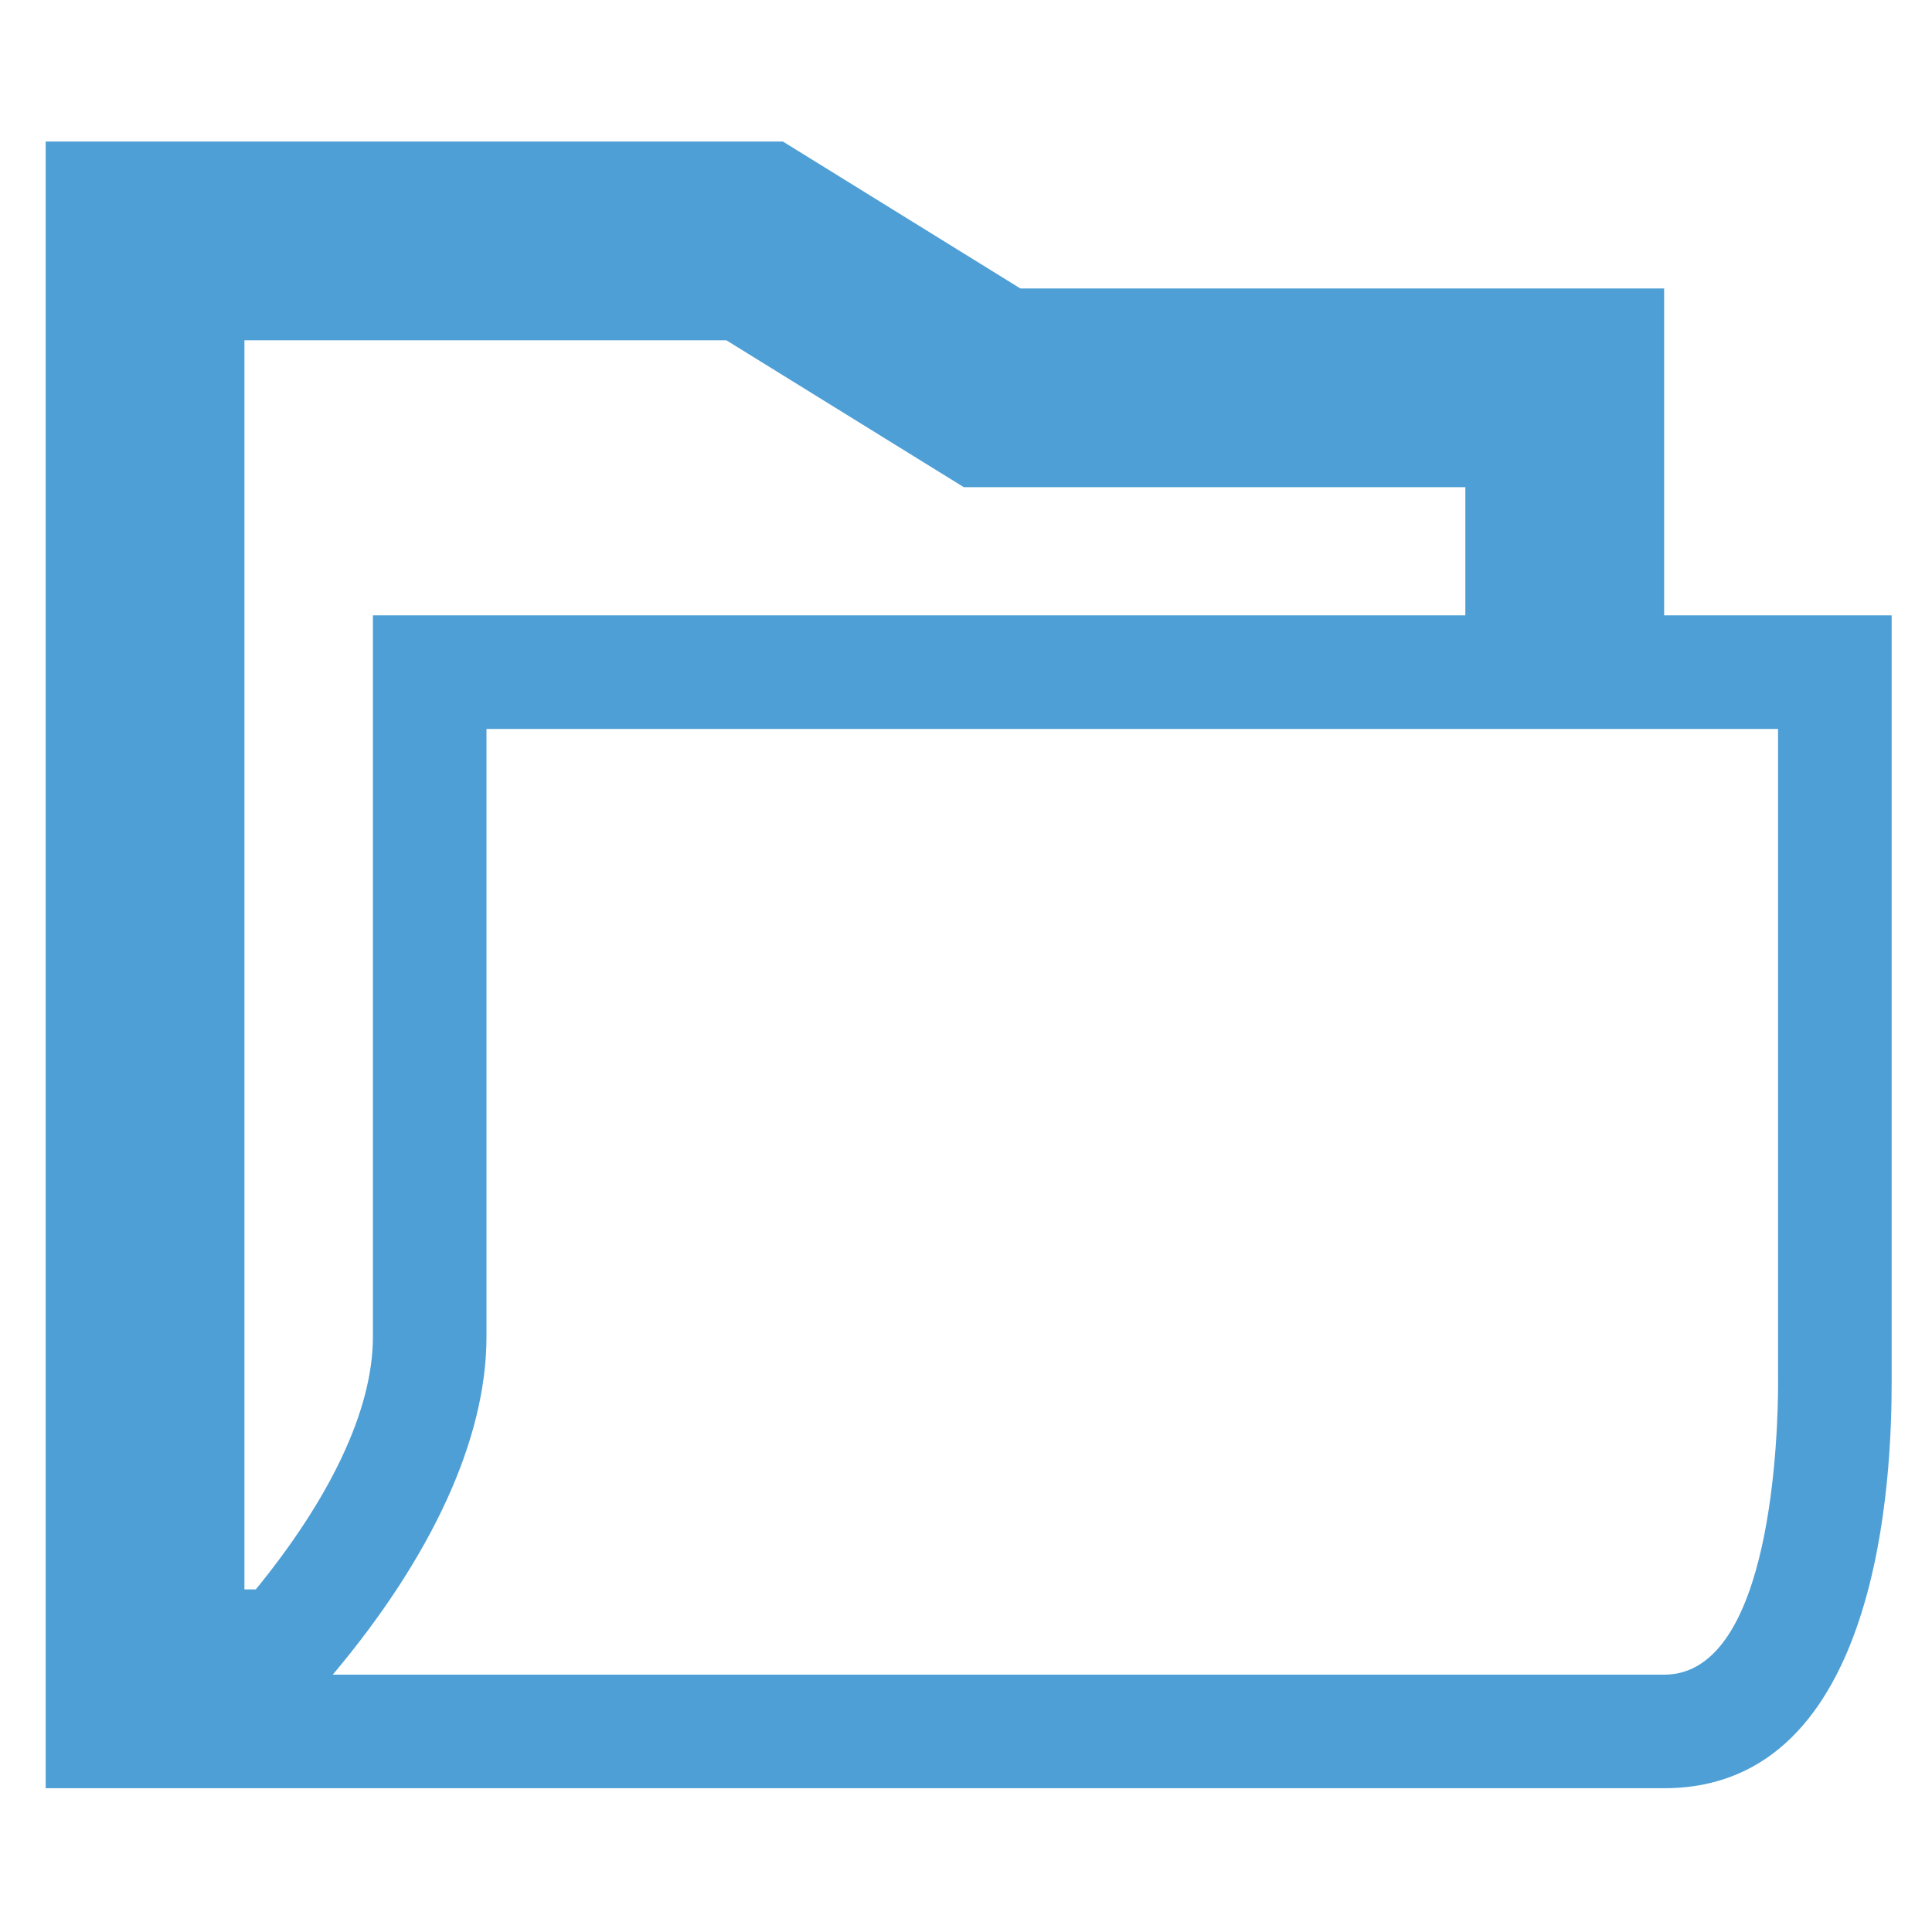
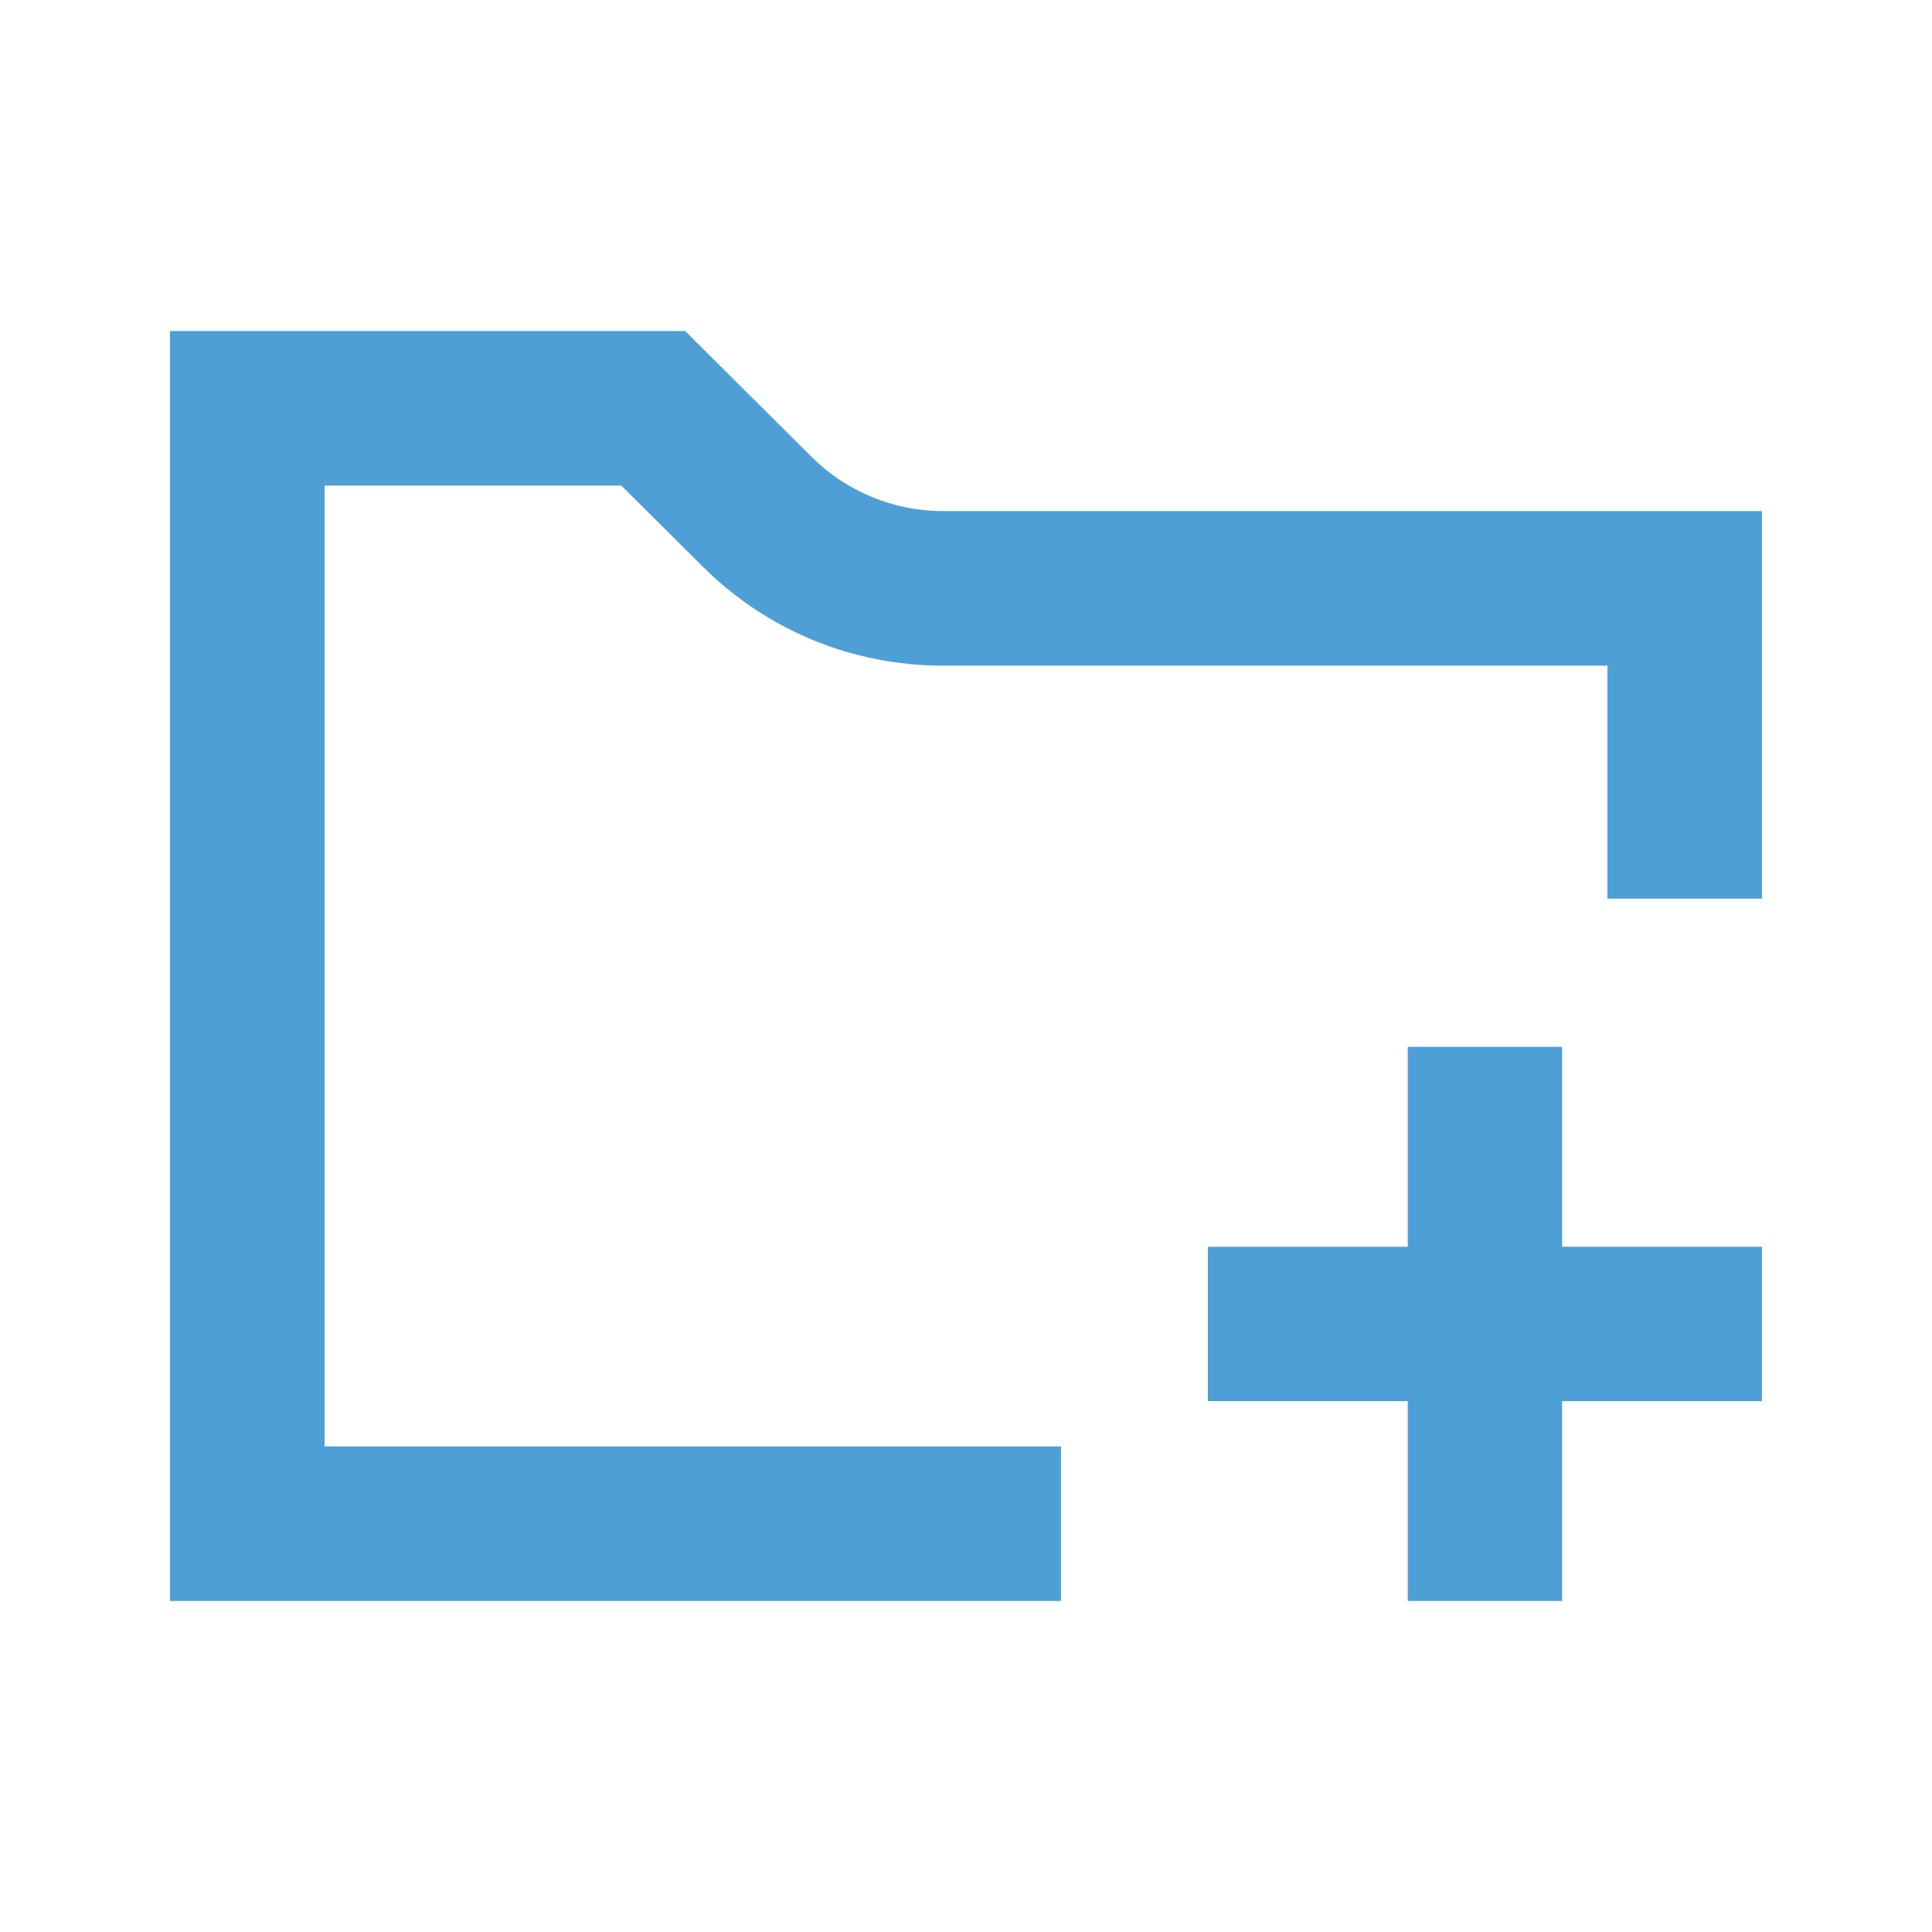
- <svg xmlns="http://www.w3.org/2000/svg" version="1.1" id="Calque_1" x="0px" y="0px" width="50px" height="50px" viewBox="0 0 50 50" enable-background="new 0 0 50 50" xml:space="preserve">
-   <g id="Dossier">
-     <path fill="#4E9FD6" d="M43.068,15.925v-8.46H26.406L20.26,3.662H1.182v42.617h38.947h2.942c5.622,0,5.885-8.151,5.885-10.509   c0-2.358,0-19.845,0-19.845H43.068z M6.326,8.806h12.471l6.146,3.802h12.98v3.317H9.651c0,0,0,16.314,0,18.671   c0,1.927-1.146,4.229-3.031,6.538H6.326V8.806z M46.017,35.771c0,1.264-0.143,7.569-2.945,7.569H8.612   c2.555-3.039,3.978-6.094,3.978-8.743V18.865h33.426V35.771z" />
-   </g>
+ <svg xmlns="http://www.w3.org/2000/svg" version="1.1" id="Calque_1" x="0px" y="0px" width="50px" height="50px" viewBox="231 231 50 50" enable-background="new 231 231 50 50" xml:space="preserve">
+   <path id="add-folder-2-icon" fill="#4E9FD6" d="M276.6,263.266h-5.173v-5.174h-3.995v5.174h-5.173v3.995h5.173v5.173h3.995v-5.173  h5.173V263.266z M258.459,272.434H235.4v-32.867h13.332l3.269,3.254c0.904,0.9,2.129,1.406,3.405,1.406H276.6v10.03h-4v-6.03  h-17.194c-2.35,0-4.562-0.913-6.227-2.571l-2.099-2.089h-7.68v24.867h19.059V272.434z" />
</svg>
